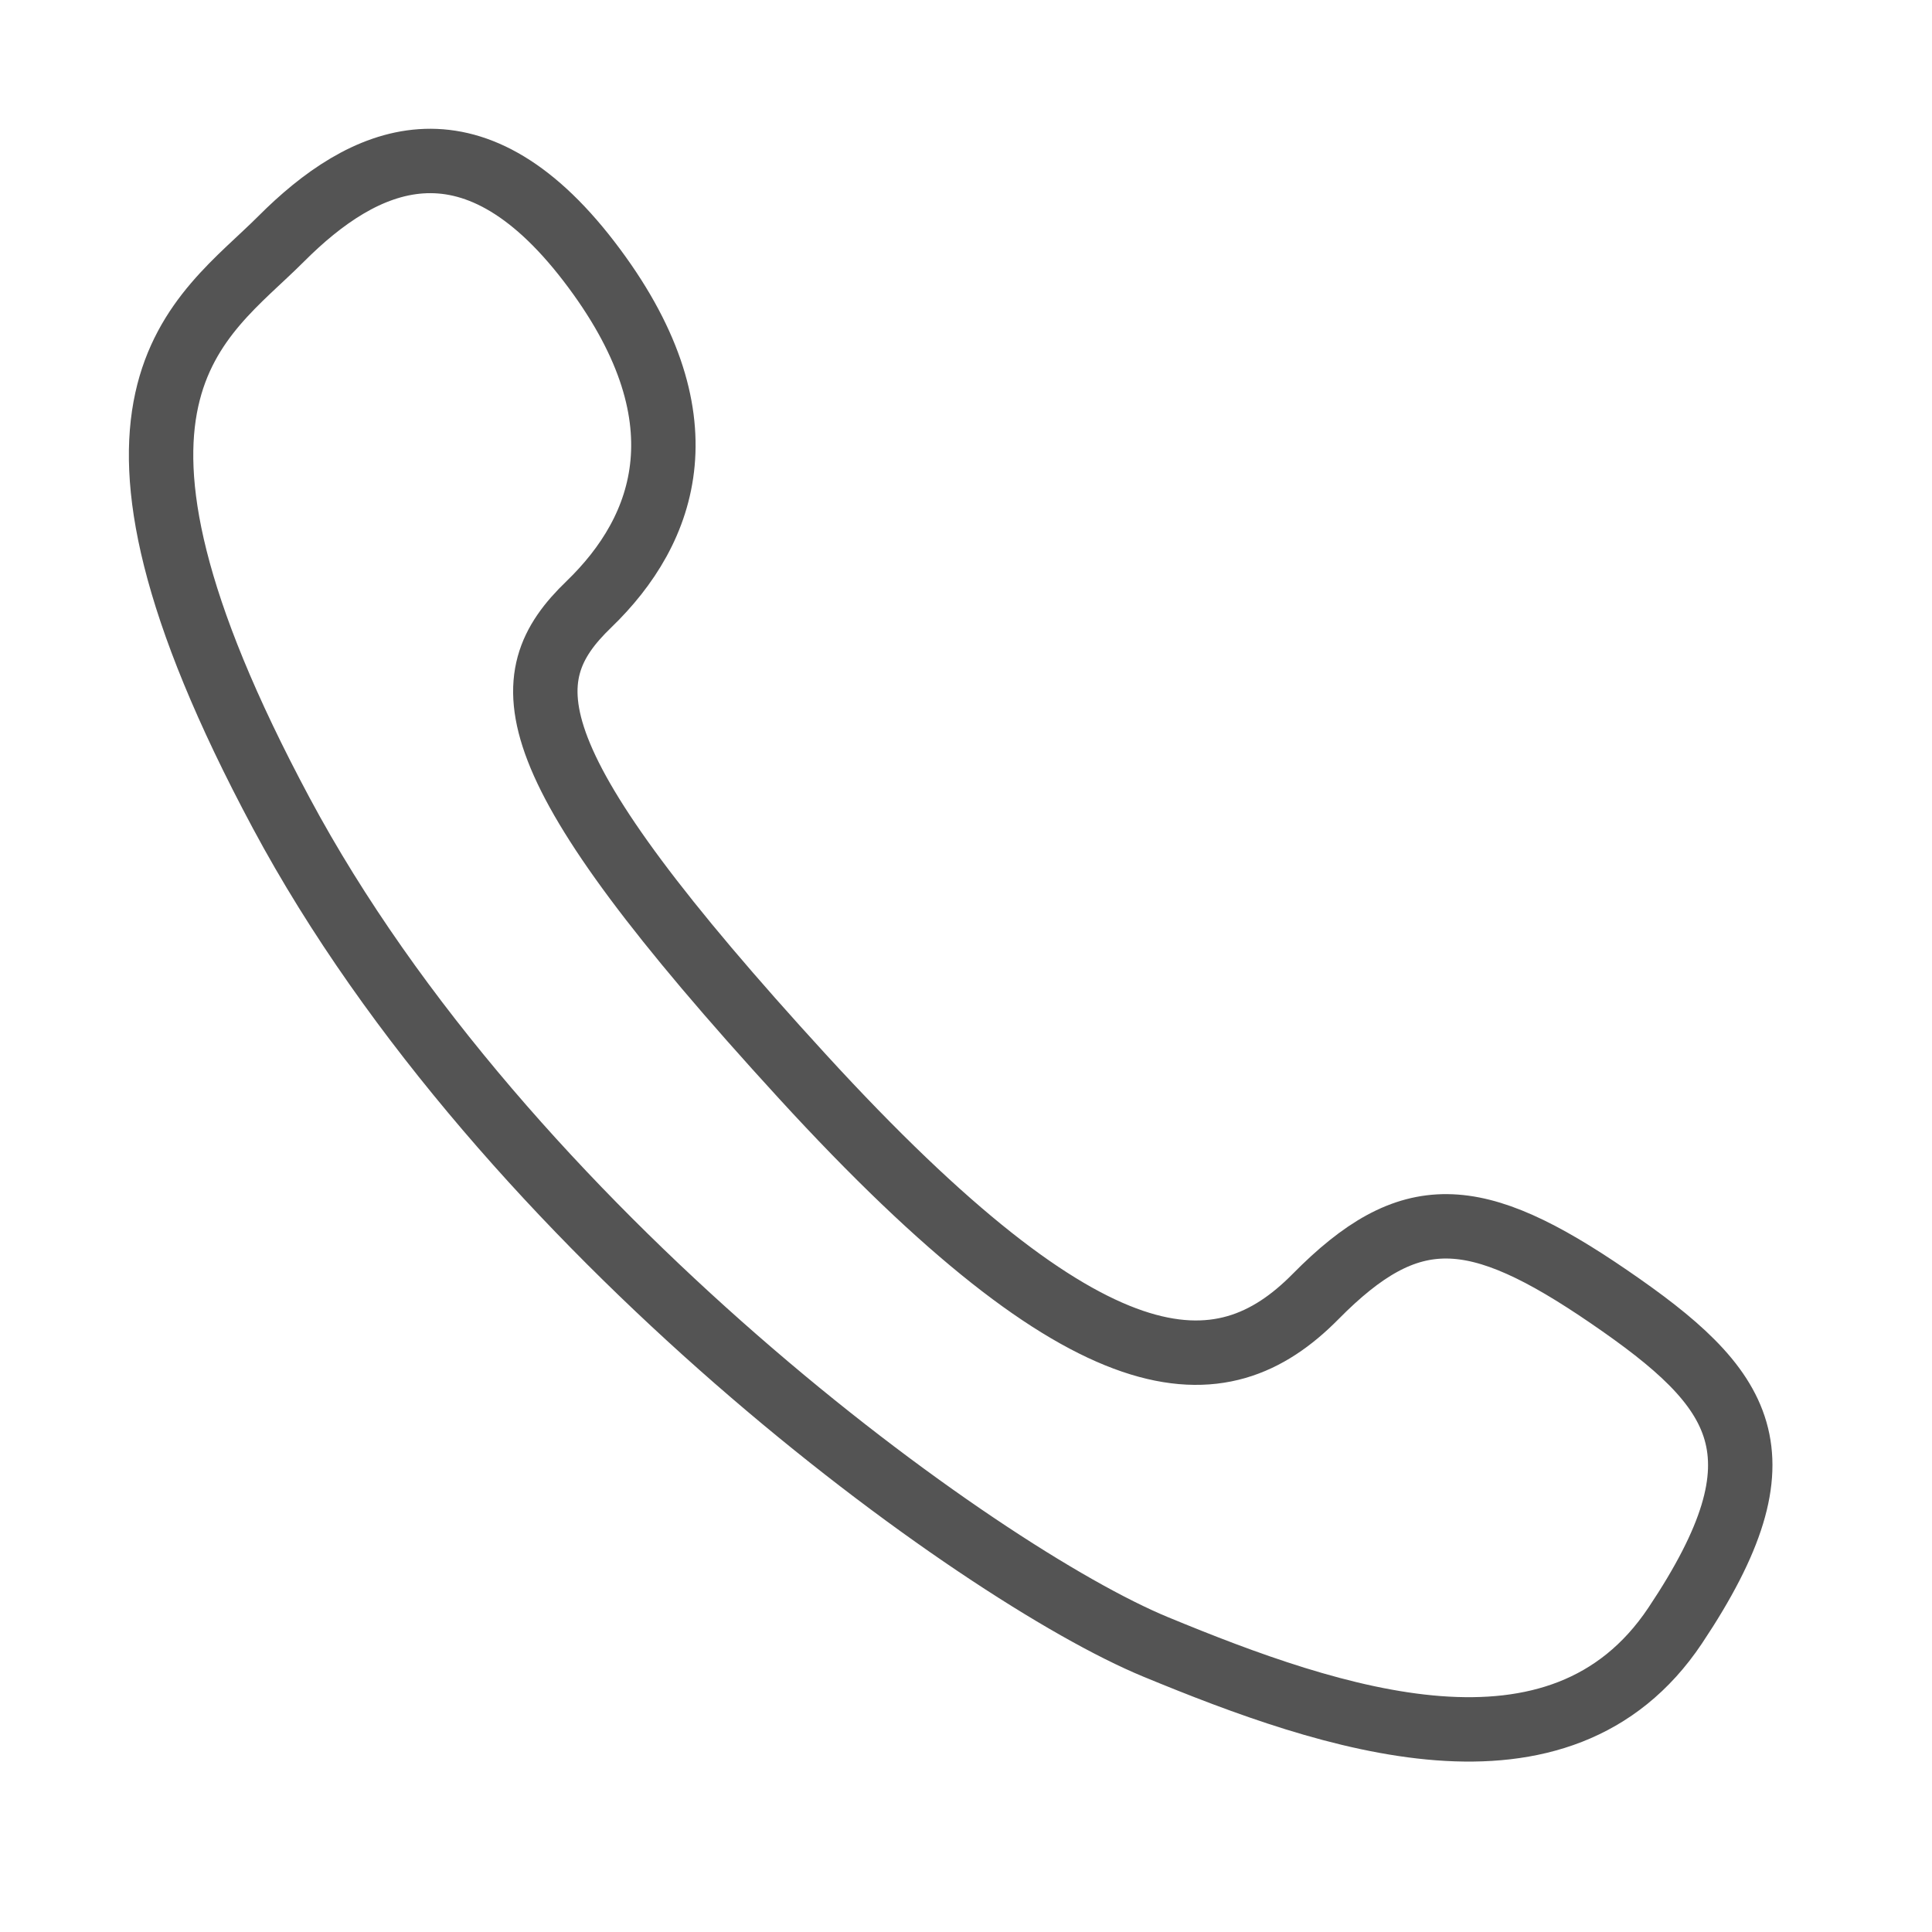
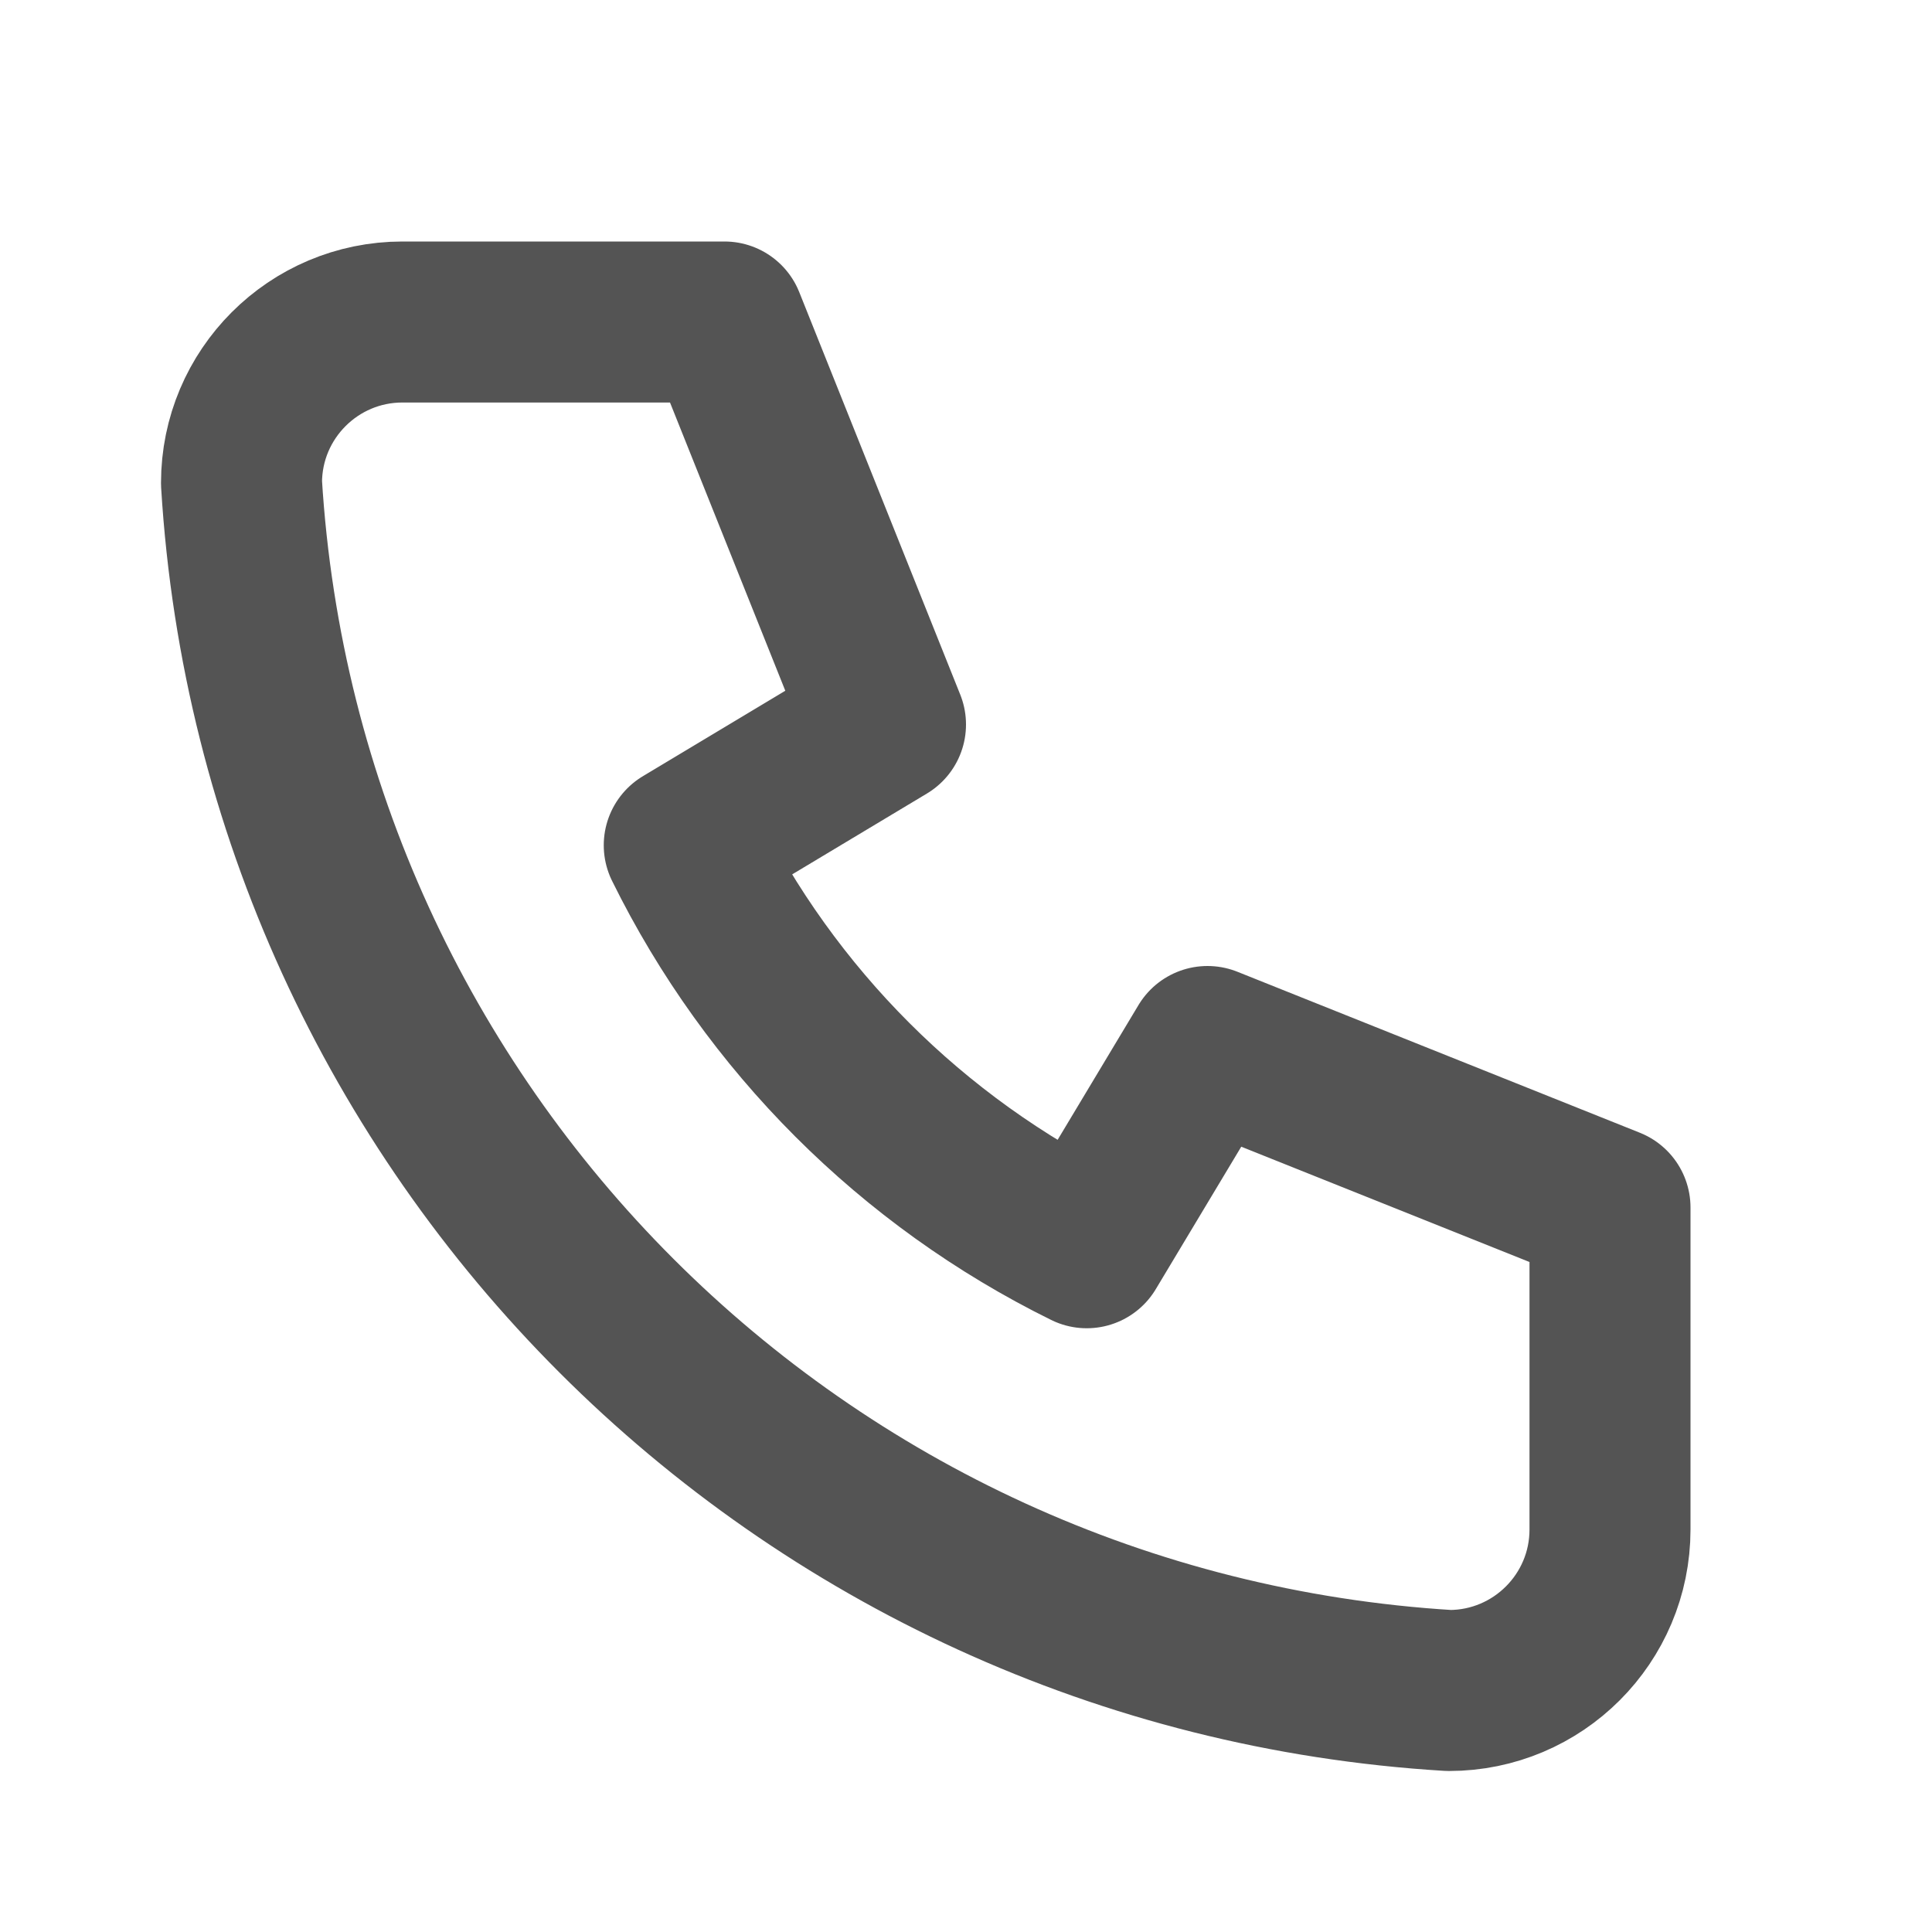
- <svg xmlns="http://www.w3.org/2000/svg" width="30" height="30" viewBox="0 0 30 30">
-   <defs>
-     <clipPath id="clip-path">
-       <rect width="30" height="30" fill="none" />
-     </clipPath>
-   </defs>
-   <g id="ICO-TEL" clip-path="url(#clip-path)">
-     <g id="ico-telefono">
-       <g id="Grupo_412" data-name="Grupo 412" transform="translate(-48 -512)">
-         <rect id="Rectángulo_218" data-name="Rectángulo 218" width="30" height="30" transform="translate(48 512)" fill="none" />
-         <path id="Trazado_123" data-name="Trazado 123" d="M2055.323,607.689c1.2-1.159,1.849-2.917,0-5.325s-3.512-1.618-4.778-.35-3.475,2.427,0,8.917,10.835,11.815,13.578,12.948,6.28,2.344,8.067-.331,1.055-3.681-1.03-5.108-3.09-1.484-4.555,0-3.463,1.5-7.968-3.42S2054.119,608.848,2055.323,607.689Z" transform="translate(-1998.178 -86.306)" fill="none" stroke="#545454" stroke-width="1" />
-       </g>
-     </g>
-   </g>
+ <svg xmlns="http://www.w3.org/2000/svg" width="24" height="24" viewBox="0 0 24 24" fill="none" stroke="#545454" stroke-width="2" stroke-linecap="round" stroke-linejoin="round" class="icon icon-tabler icons-tabler-outline icon-tabler-phone">
+   <path stroke="none" d="M0 0h24v24H0z" fill="none" />
+   <path d="M5 4h4l2 5l-2.5 1.5a11 11 0 0 0 5 5l1.5 -2.5l5 2v4a2 2 0 0 1 -2 2a16 16 0 0 1 -15 -15a2 2 0 0 1 2 -2" />
</svg>
